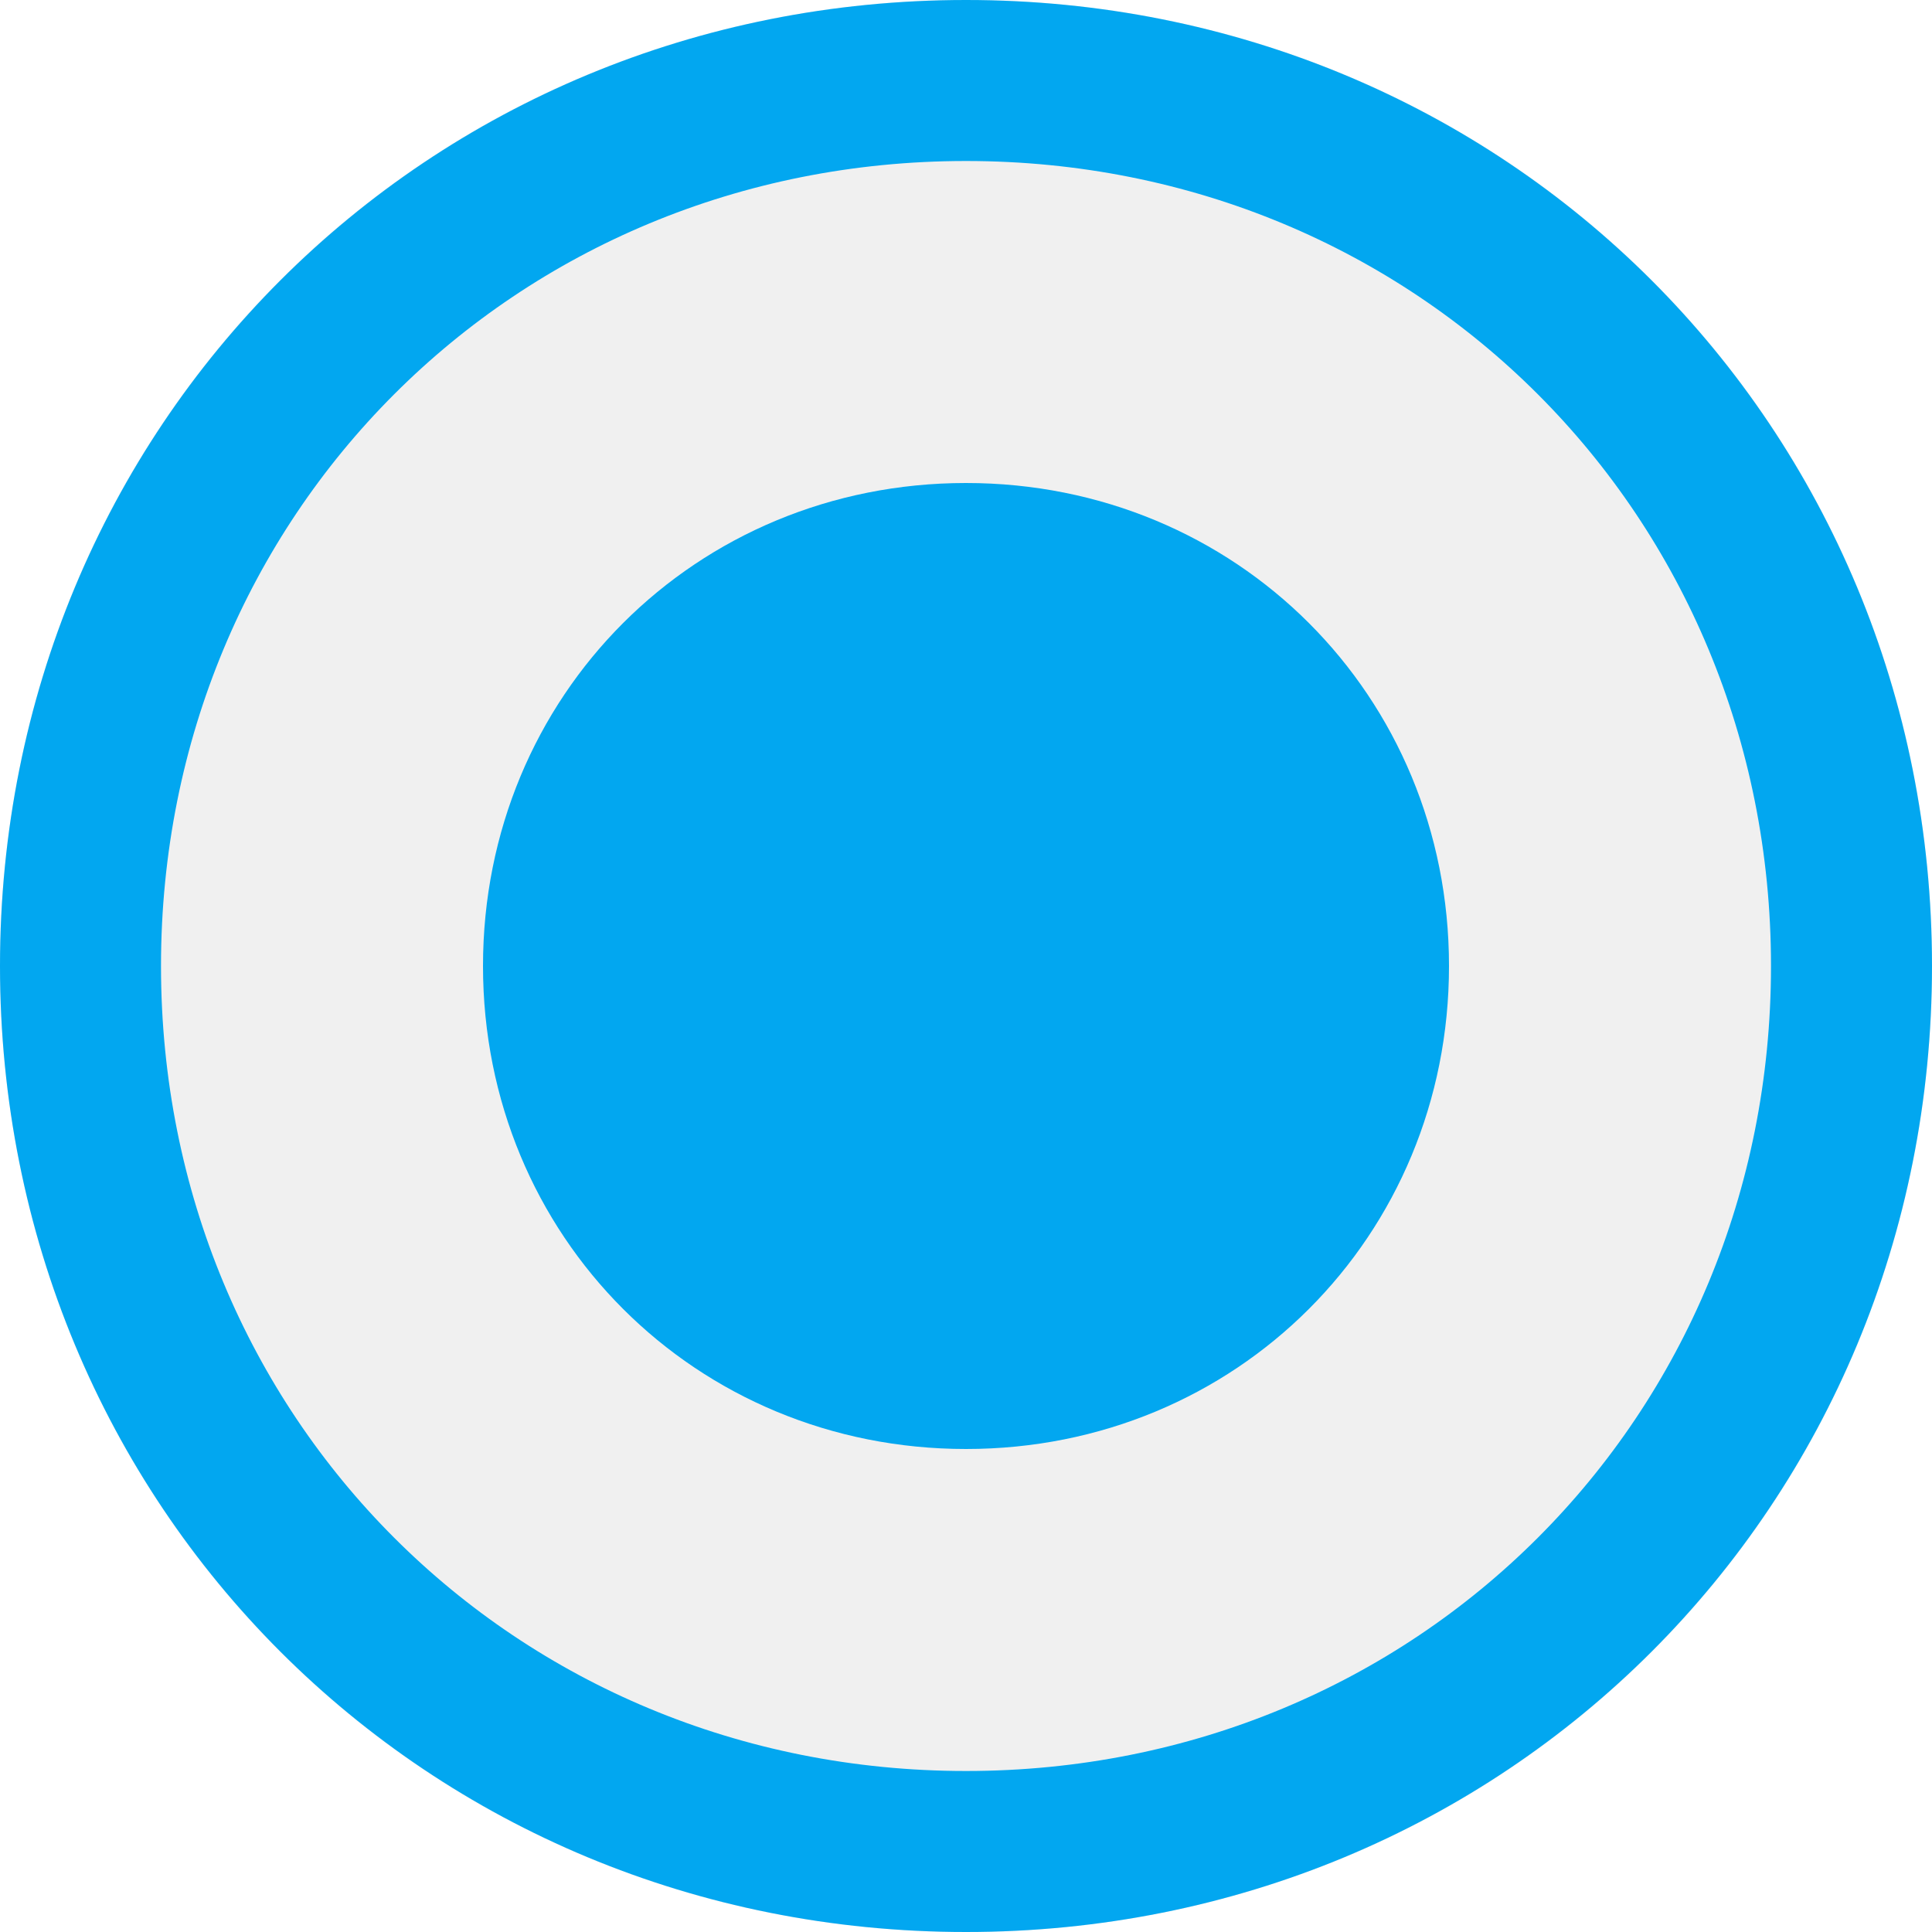
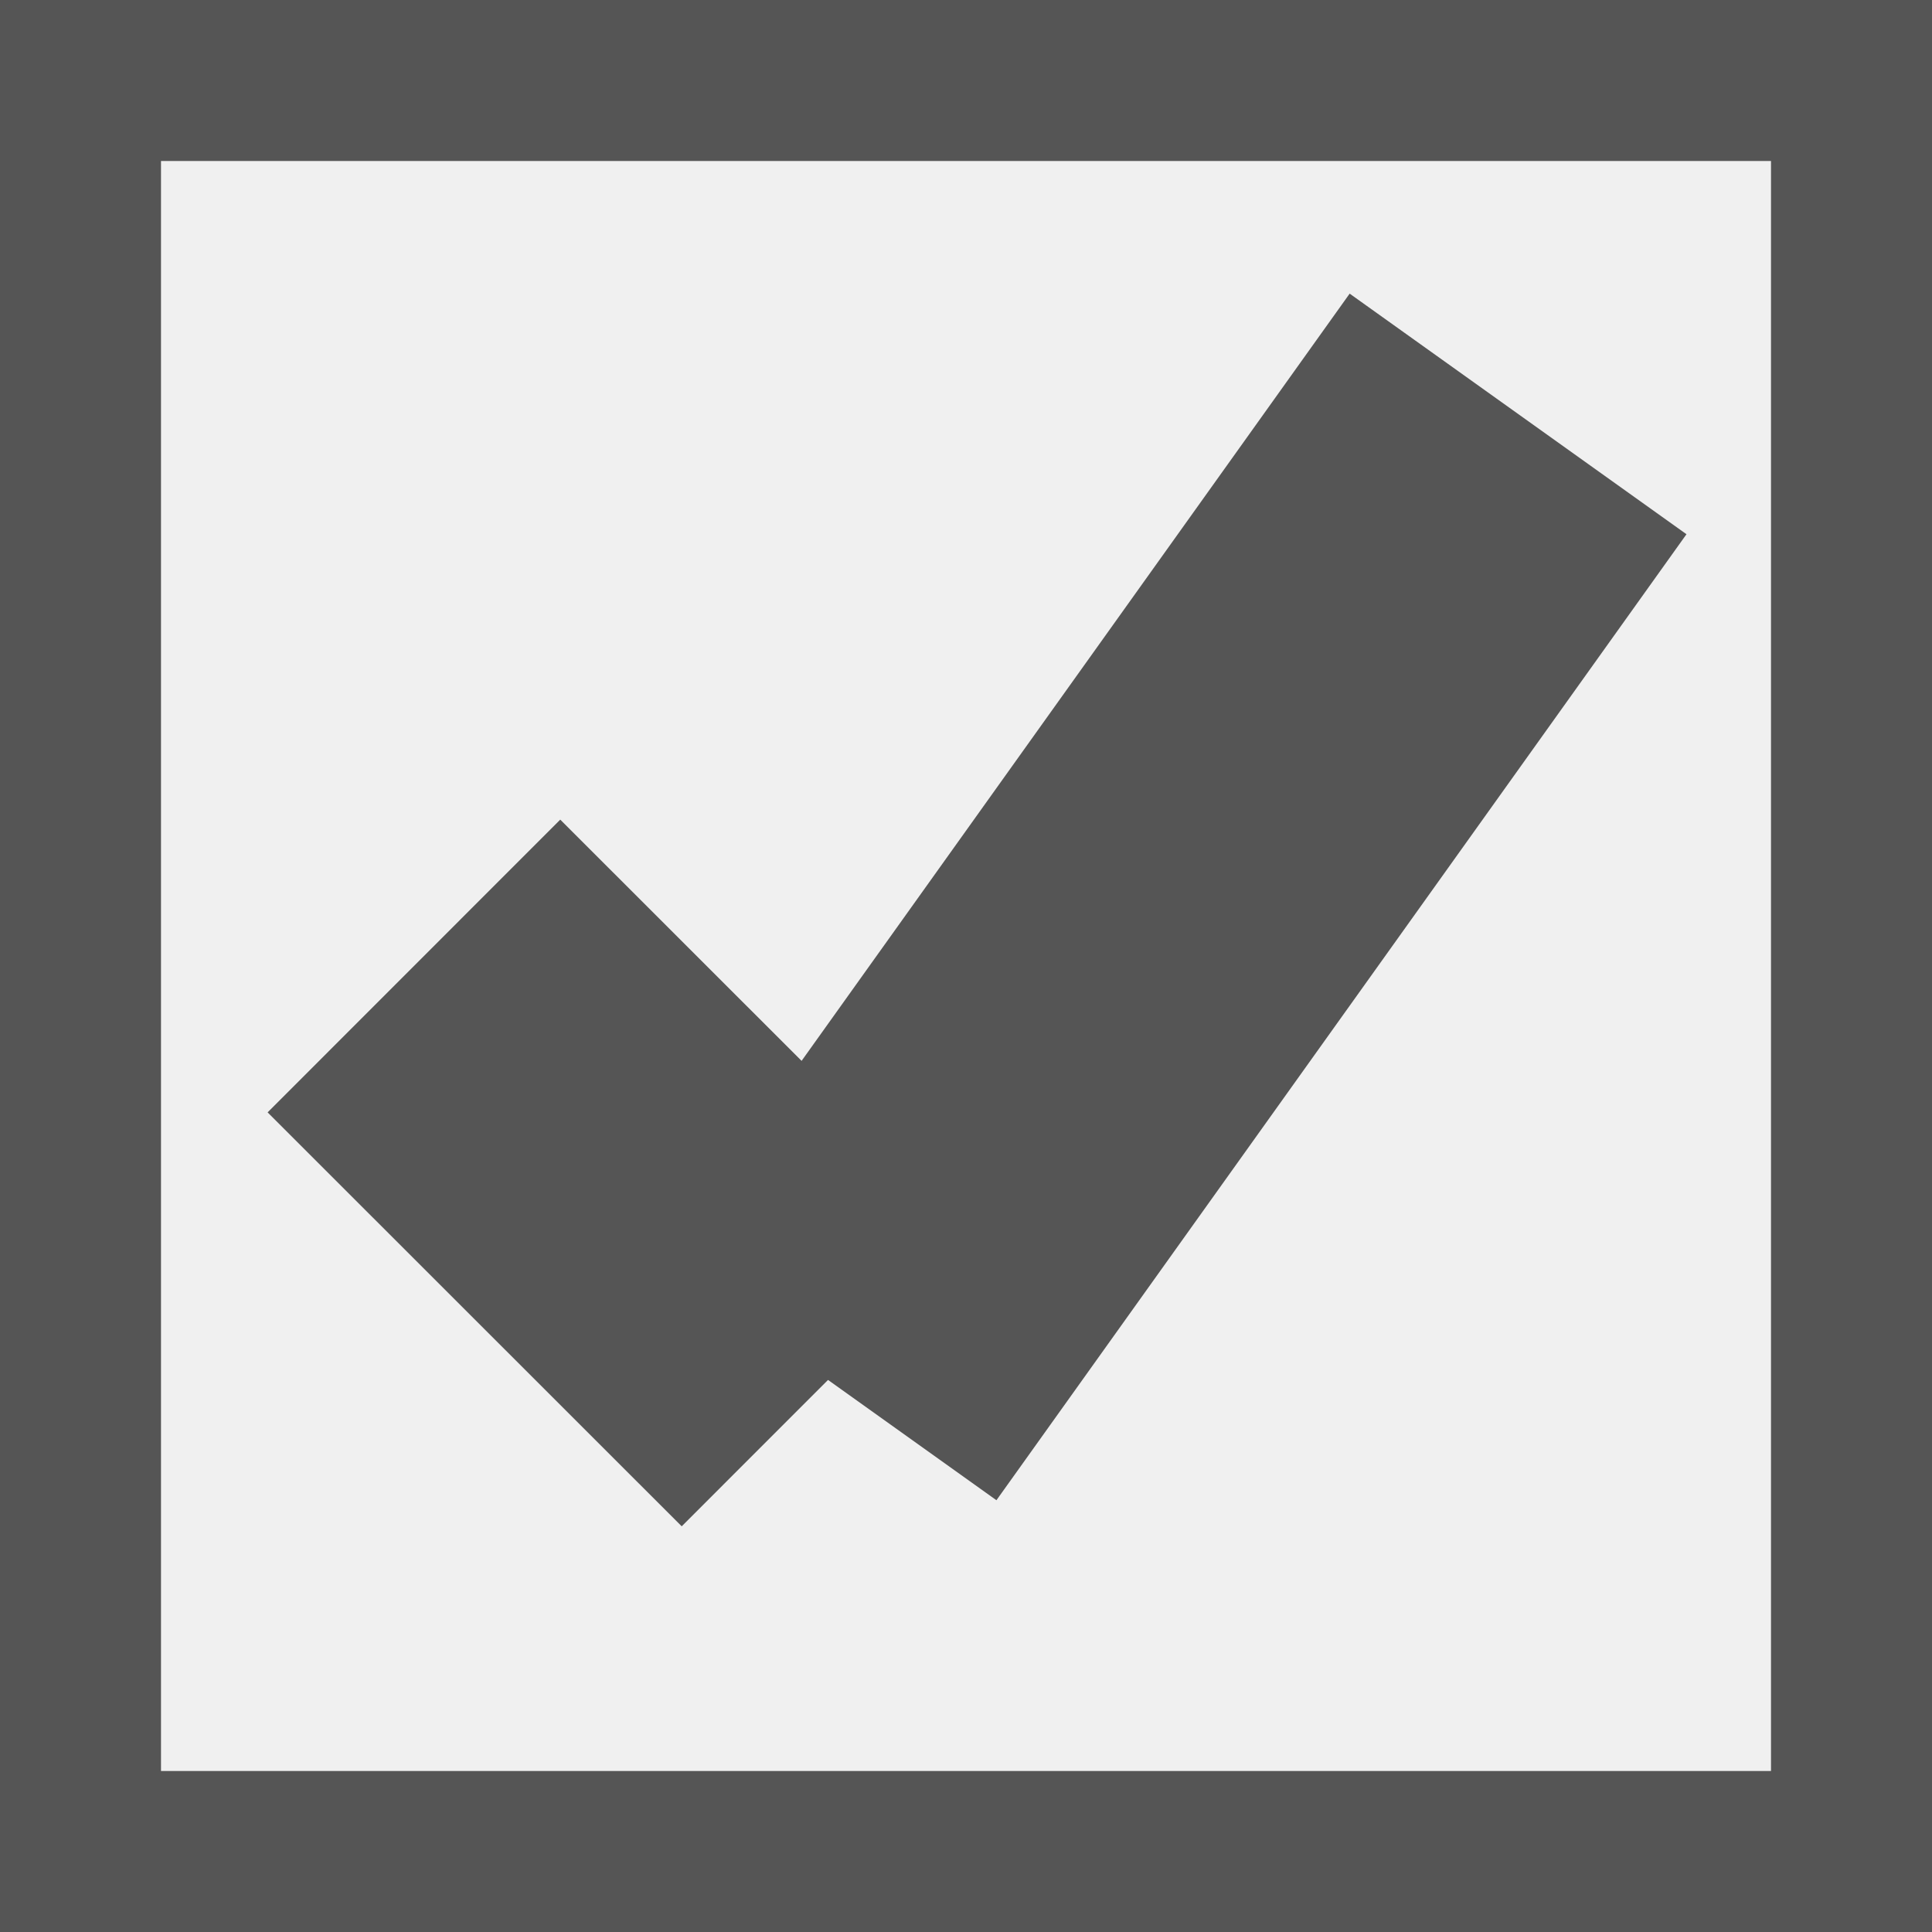
- <svg xmlns="http://www.w3.org/2000/svg" version="1.1" width="12px" height="12px" viewBox="1087 922  12 12">
-   <path d="M 1093 922  C 1096.36 922  1099 924.64  1099 928  C 1099 931.36  1096.36 934  1093 934  C 1089.64 934  1087 931.36  1087 928  C 1087 924.64  1089.64 922  1093 922  Z " fill-rule="nonzero" fill="#f0f0f0" stroke="none" />
-   <path d="M 1093 922.5  C 1096.08 922.5  1098.5 924.92  1098.5 928  C 1098.5 931.08  1096.08 933.5  1093 933.5  C 1089.92 933.5  1087.5 931.08  1087.5 928  C 1087.5 924.92  1089.92 922.5  1093 922.5  Z " stroke-width="1" stroke="#02a7f0" fill="none" />
-   <path d="M 1093 931  C 1091.32 931  1090 929.68  1090 928  C 1090 926.32  1091.32 925  1093 925  C 1094.68 925  1096 926.32  1096 928  C 1096 929.68  1094.68 931  1093 931  " fill-rule="nonzero" fill="#02a7f0" stroke="none" />
+ <svg xmlns="http://www.w3.org/2000/svg" version="1.1" width="12px" height="12px" viewBox="742 1048  12 12">
+   <path d="M 742.5 1048.5  L 753.5 1048.5  L 753.5 1059.5  L 742.5 1059.5  L 742.5 1048.5  Z " fill-rule="nonzero" fill="#f0f0f0" stroke="none" />
+   <path d="M 742.5 1048.5  L 753.5 1048.5  L 753.5 1059.5  L 742.5 1059.5  L 742.5 1048.5  Z " stroke-width="1" stroke="#555555" fill="none" />
+   <path d="M 744.571 1054  L 747.143 1056.571  " stroke-width="2.571" stroke="#555555" fill="none" />
+   <path d="M 747.143 1056.571  L 751.429 1050.571  " stroke-width="2.571" stroke="#555555" fill="none" />
</svg>
